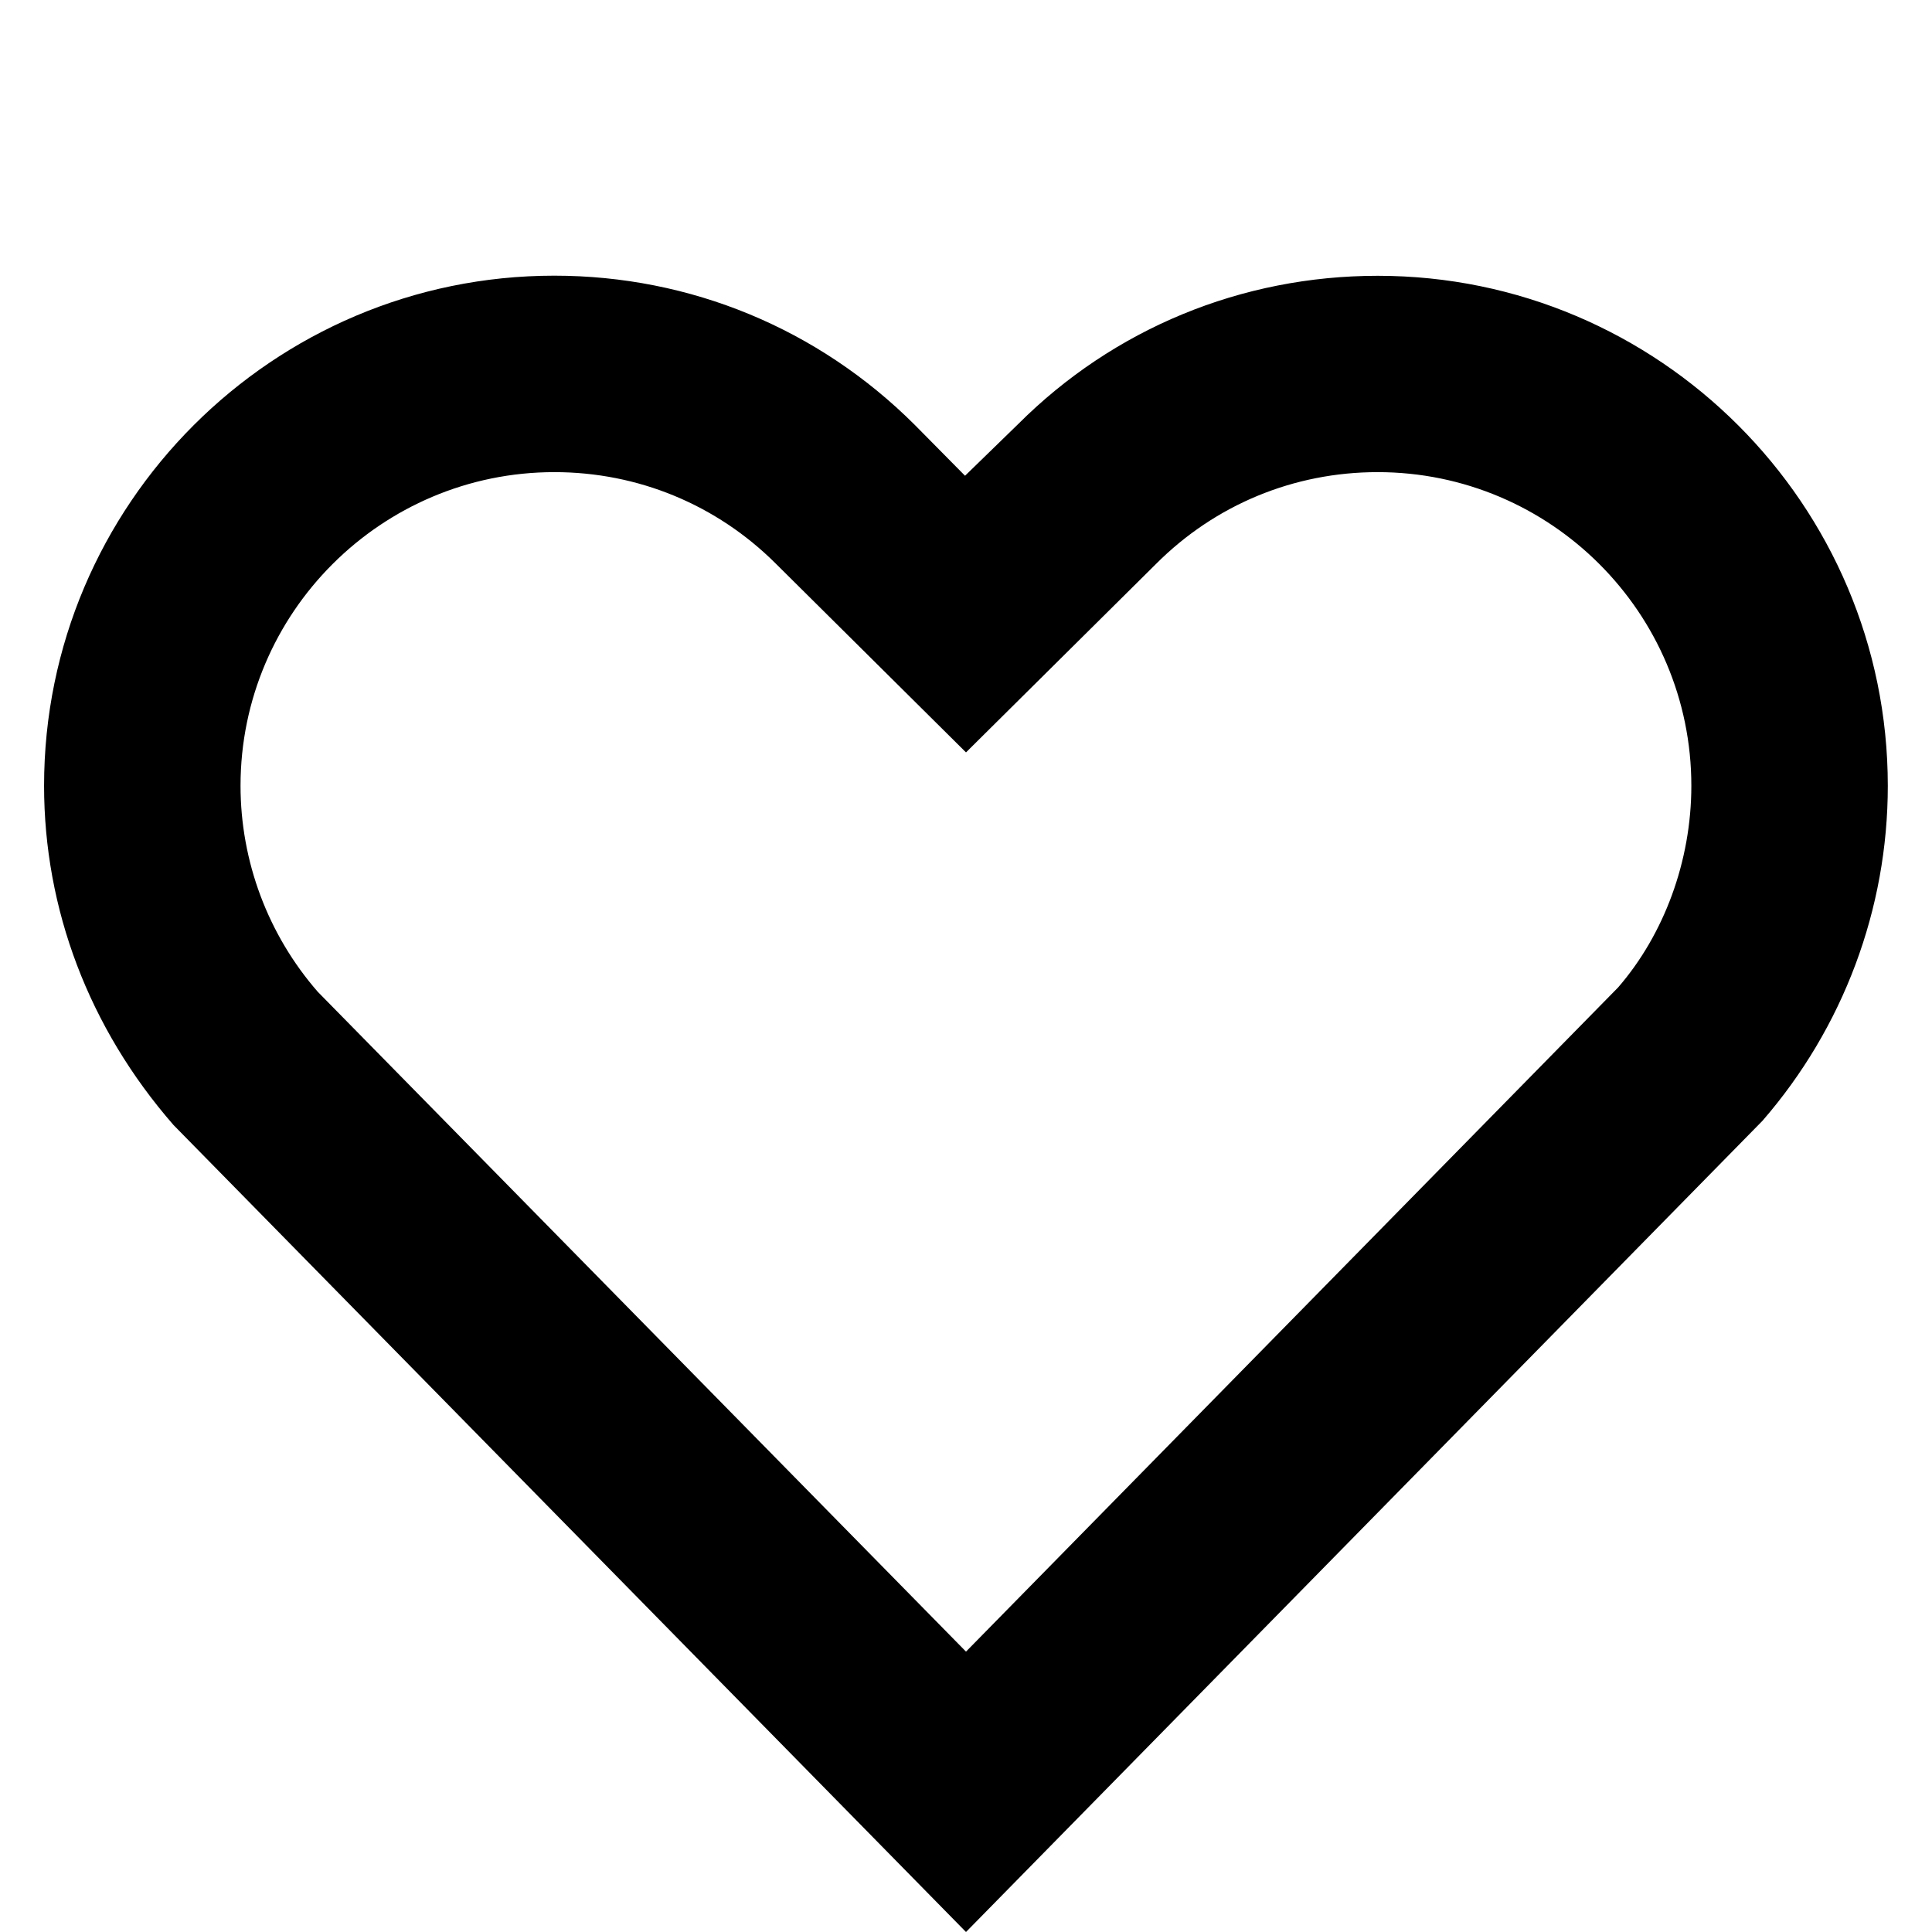
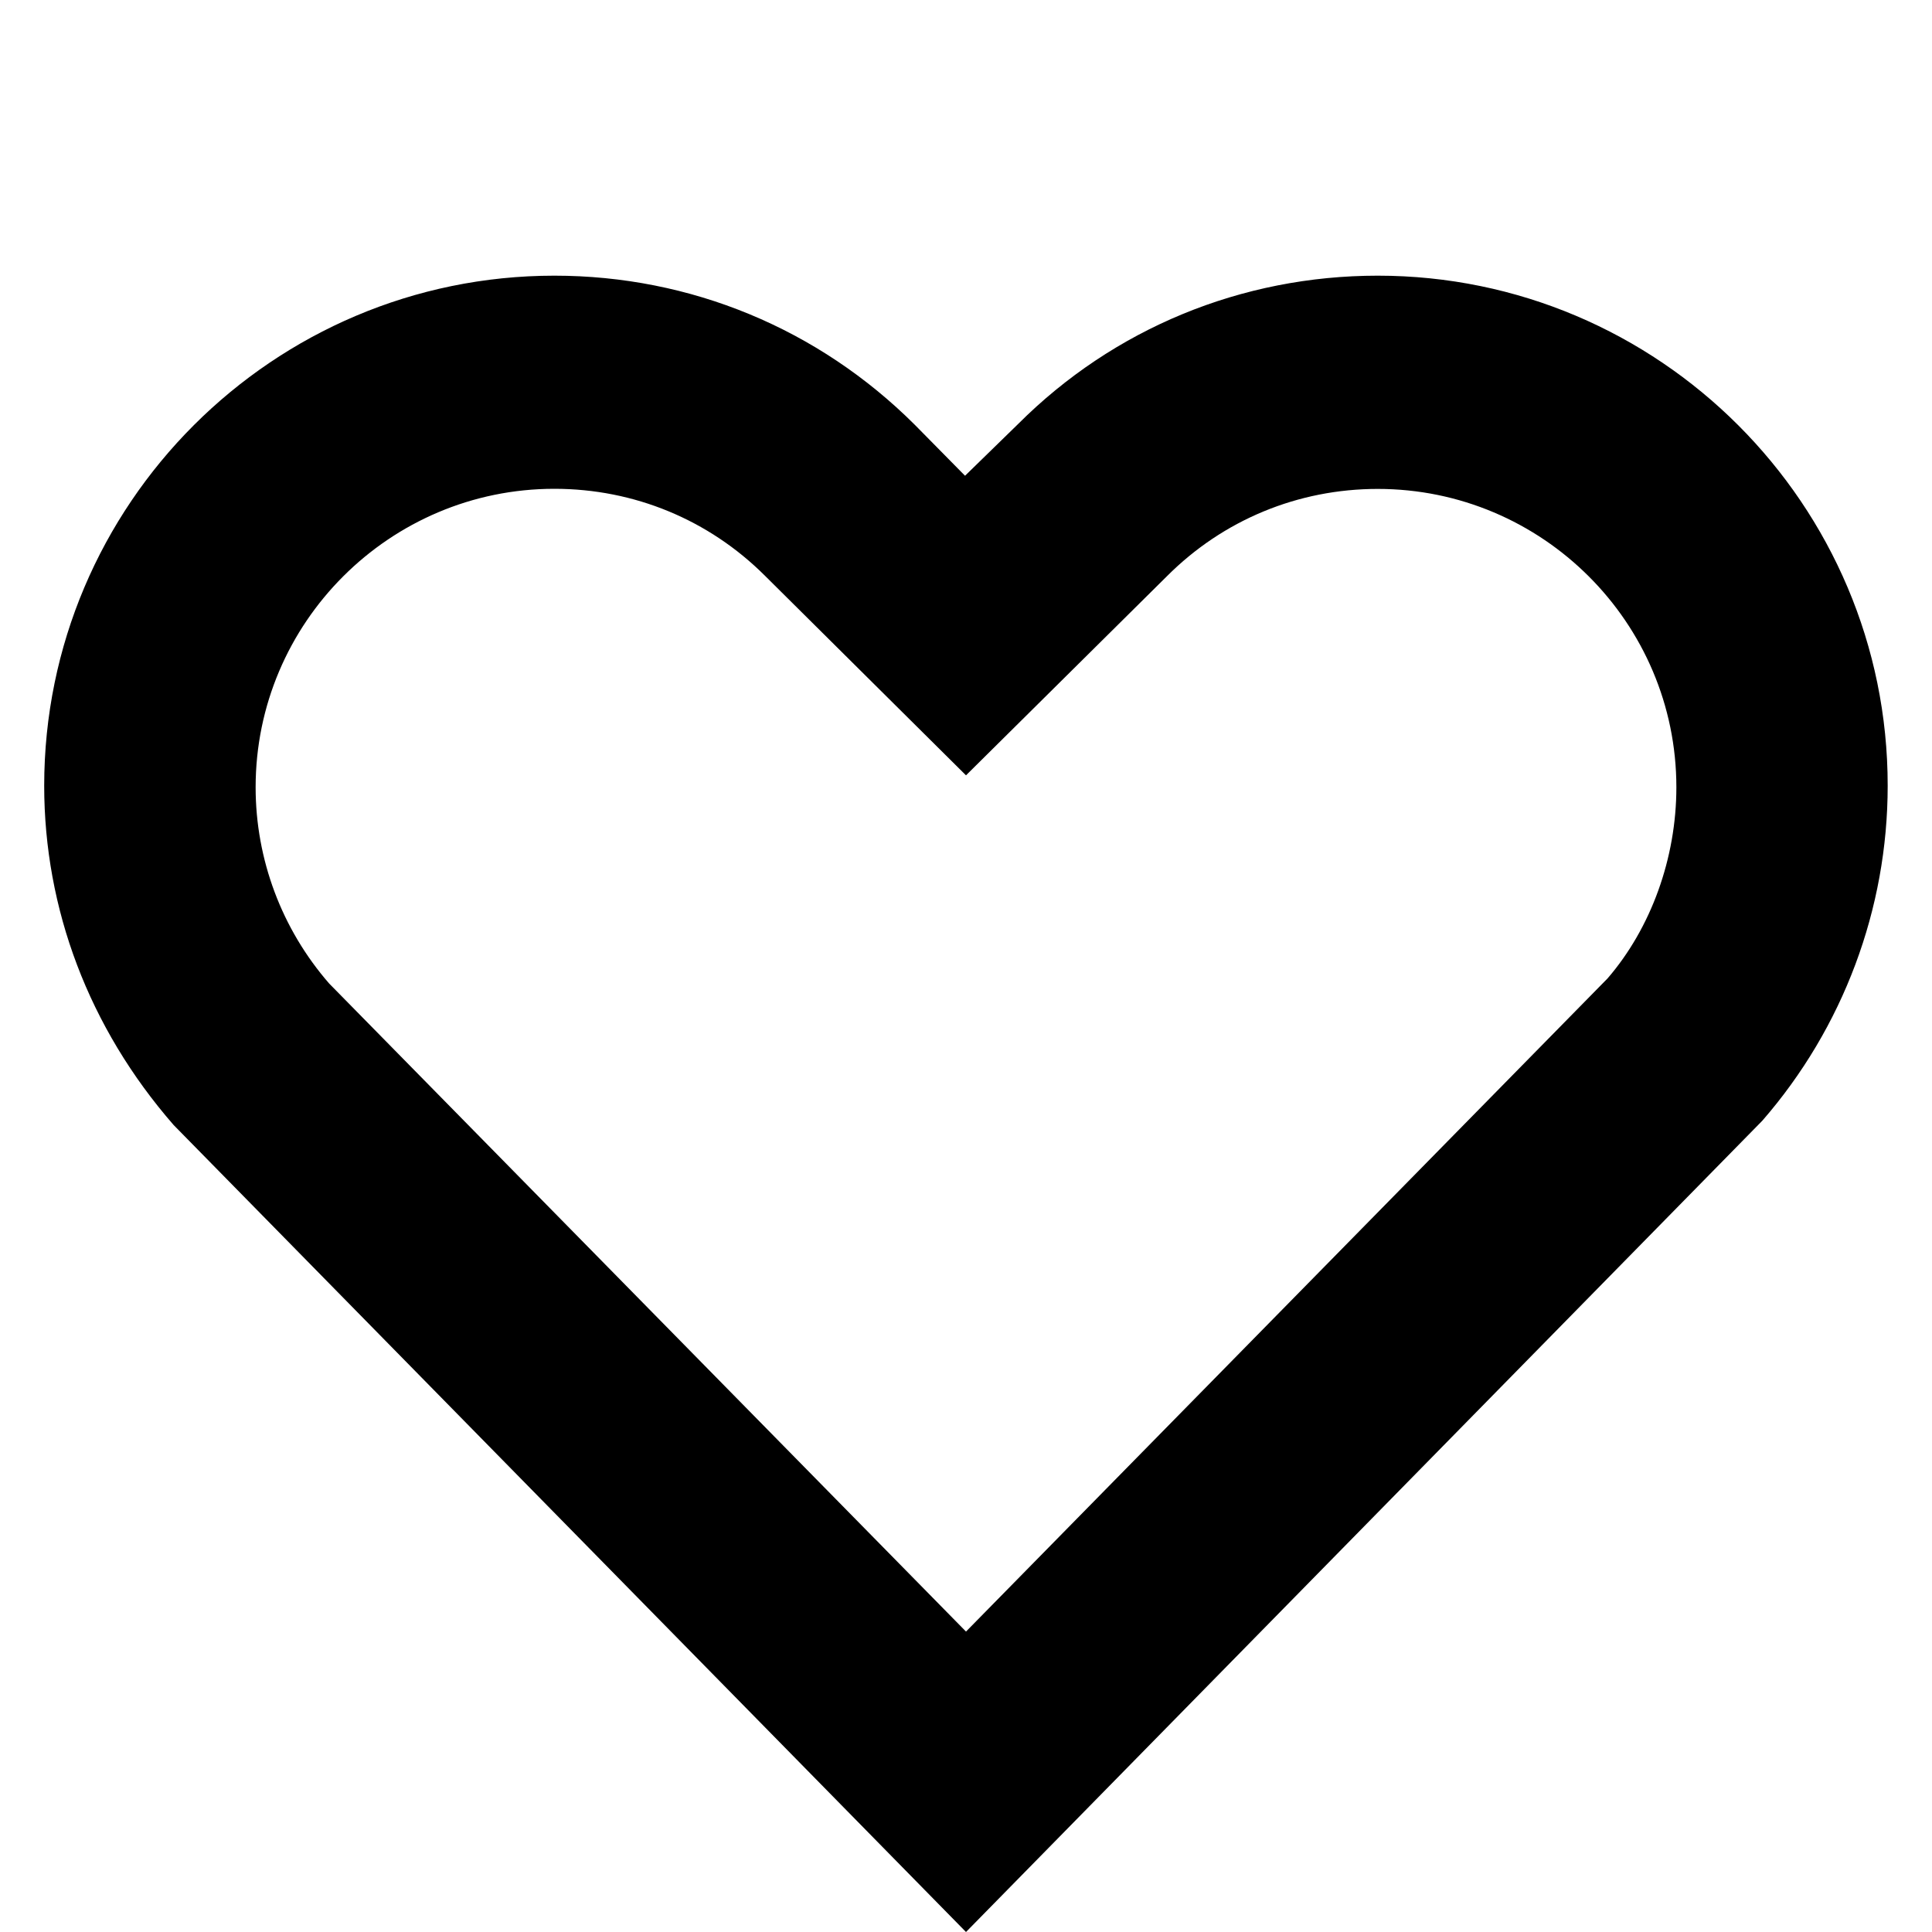
<svg xmlns="http://www.w3.org/2000/svg" version="1.1" id="Layer_1" x="0px" y="0px" width="16px" height="16px" viewBox="0 0 16 16" style="enable-background:new 0 0 16 16;" xml:space="preserve">
-   <g>
-     <path d="M8,16L1.437,9.317c-0.703-0.806-1.072-1.791-1.072-2.81c0-2.329,1.895-4.224,4.225-4.224c1.127,0,2.187,0.439,2.985,1.235   L7.992,3.94l0.44-0.428c0.789-0.789,1.849-1.228,2.978-1.228c2.329,0,4.224,1.895,4.224,4.224c0,1.019-0.369,2.004-1.038,2.774   L8,16z M4.591,3.91c-1.433,0-2.599,1.165-2.599,2.597c0,0.626,0.227,1.233,0.639,1.706L8,13.678l5.401-5.501   c0.379-0.438,0.606-1.044,0.606-1.67c0-1.432-1.165-2.597-2.598-2.597c-0.694,0-1.346,0.27-1.835,0.76L8,6.231L6.423,4.666   C5.935,4.18,5.284,3.91,4.591,3.91z" />
-   </g>
+   <path d="M11.41,2.283c-1.129,0-2.189,0.439-2.978,1.228L7.992,3.94L7.576,3.518C6.778,2.722,5.718,2.283,4.591,2.283  c-2.33,0-4.225,1.895-4.225,4.224c0,1.019,0.369,2.004,1.072,2.81L8,16l6.595-6.719c0.67-0.77,1.038-1.755,1.038-2.774  C15.634,4.178,13.739,2.283,11.41,2.283z M13.883,6.52c0,0.587-0.21,1.166-0.57,1.583L8,13.512L2.726,8.145  C2.333,7.694,2.117,7.117,2.117,6.52c0-1.363,1.11-2.472,2.474-2.472c0.66,0,1.279,0.256,1.744,0.72L8,6.421l1.664-1.649  c0.465-0.466,1.085-0.723,1.746-0.723C12.773,4.049,13.883,5.157,13.883,6.52z" />
</svg>
